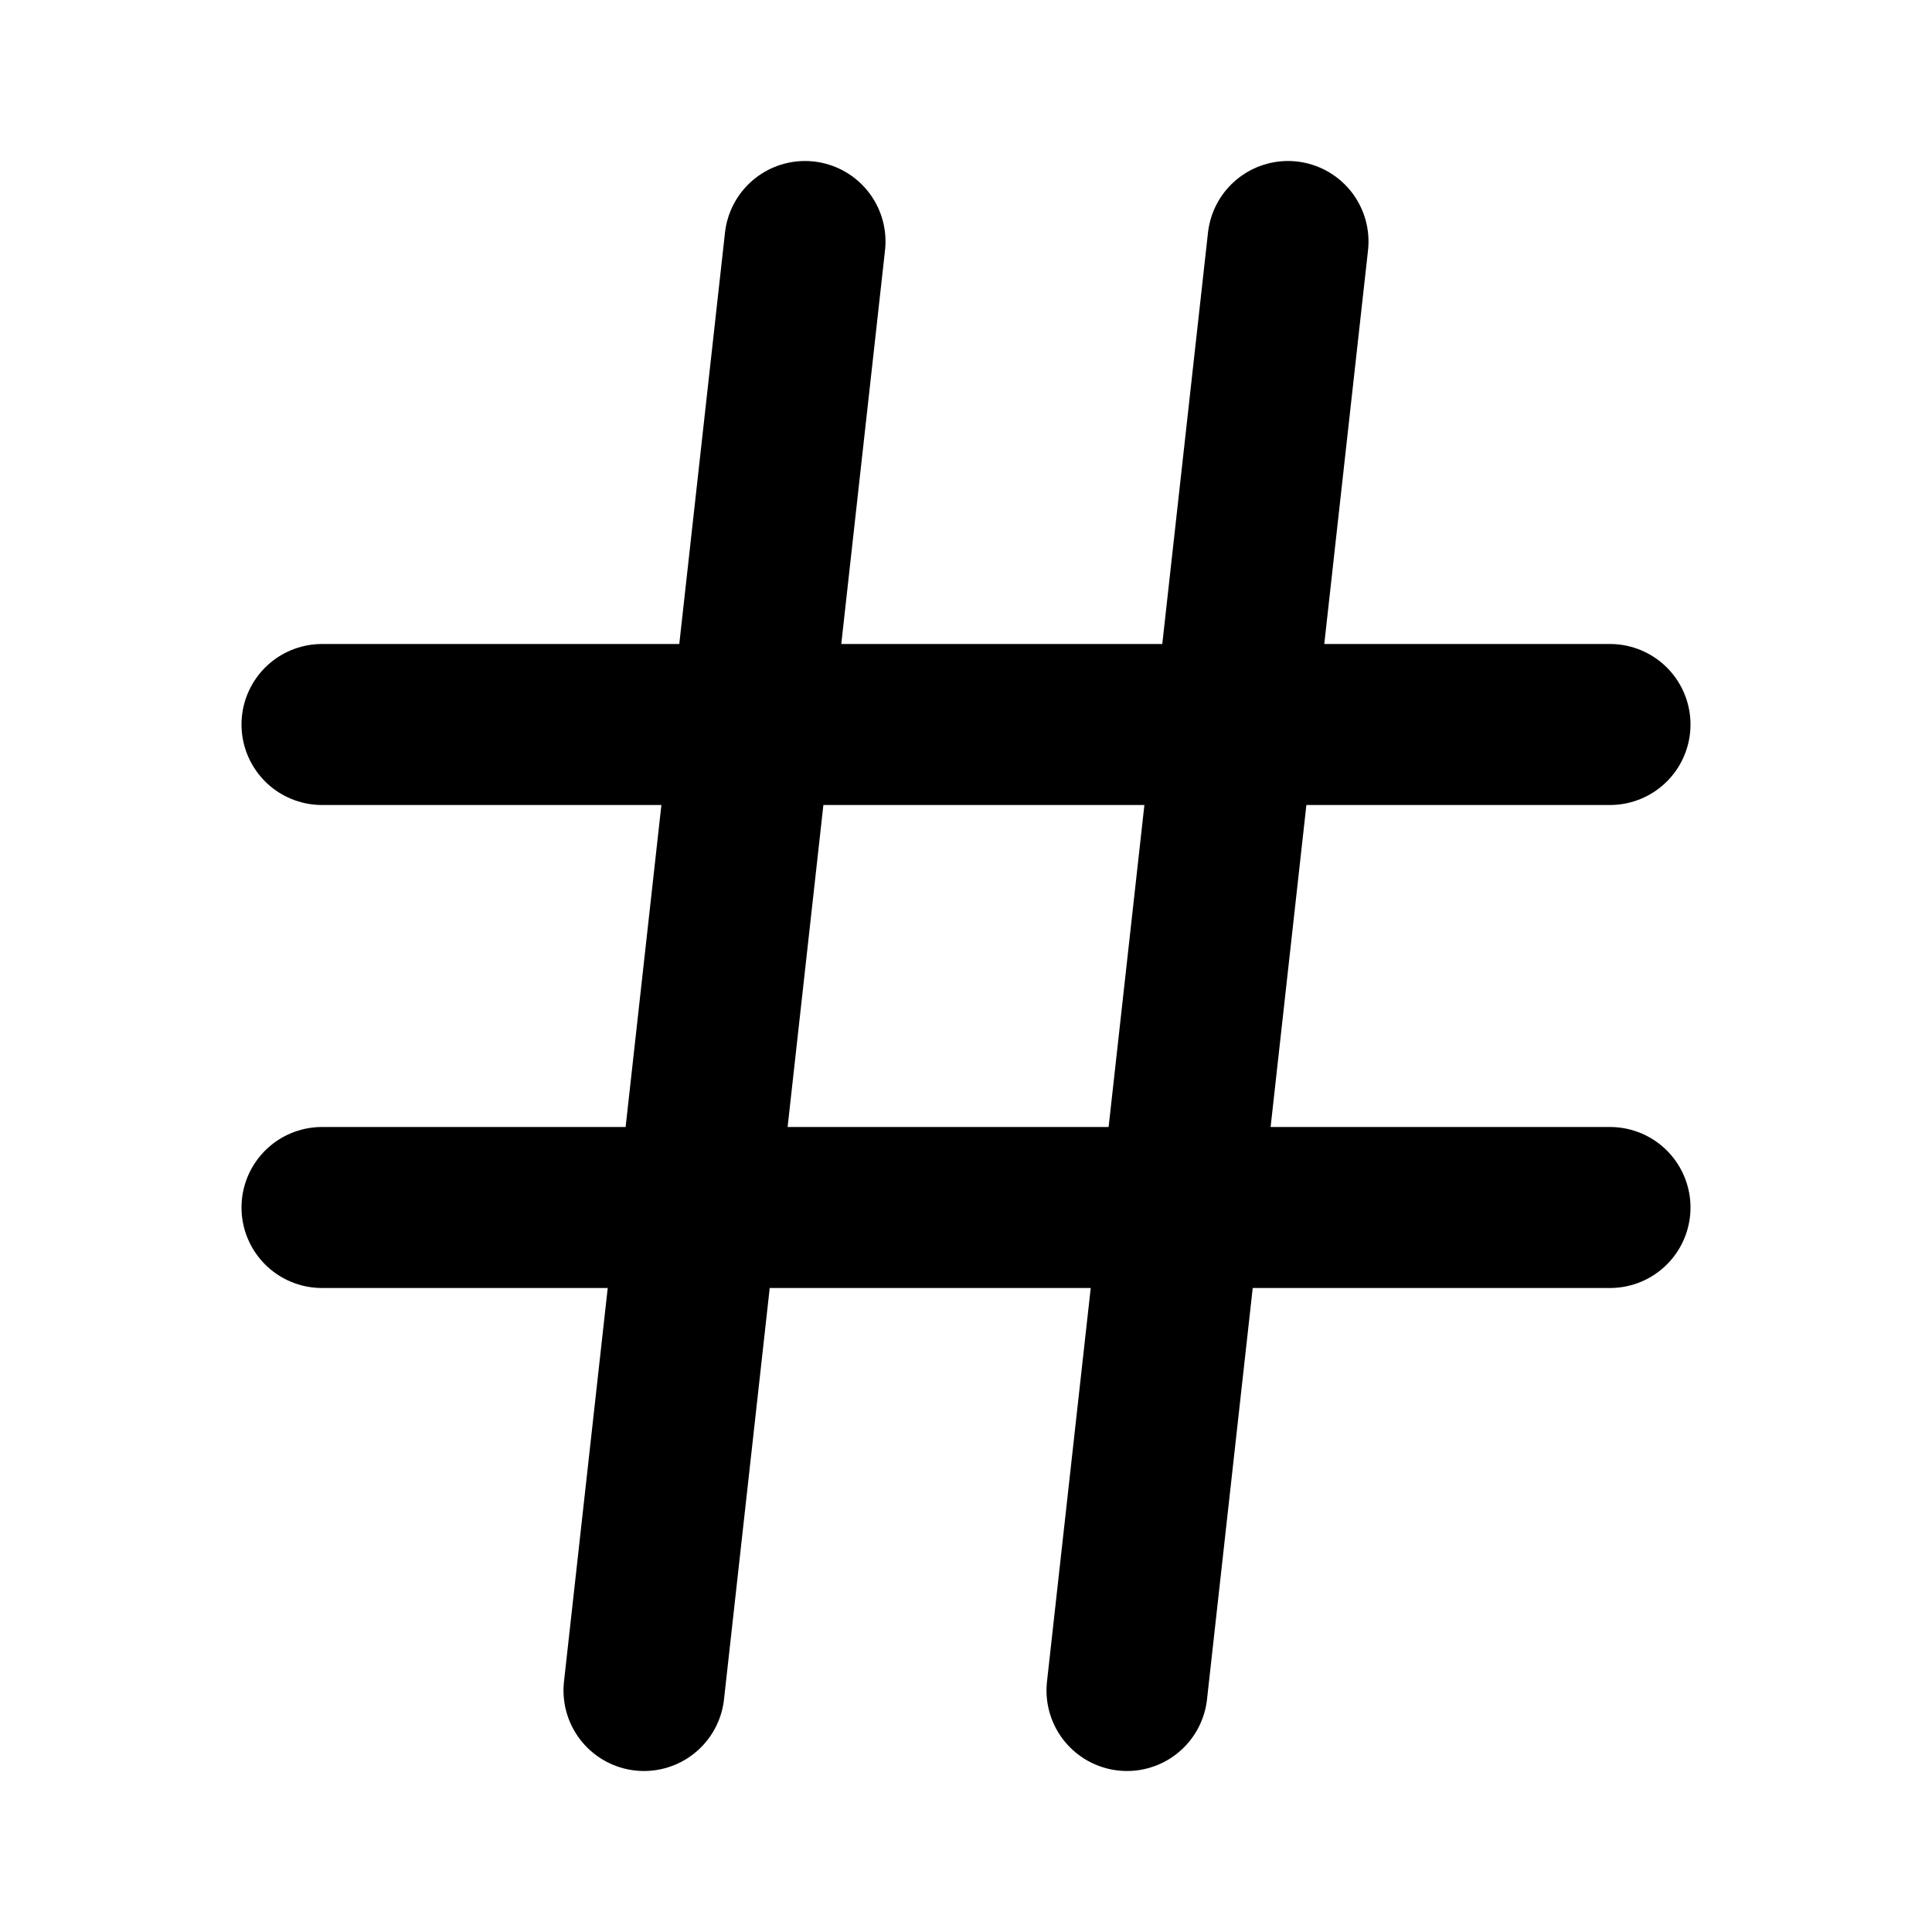
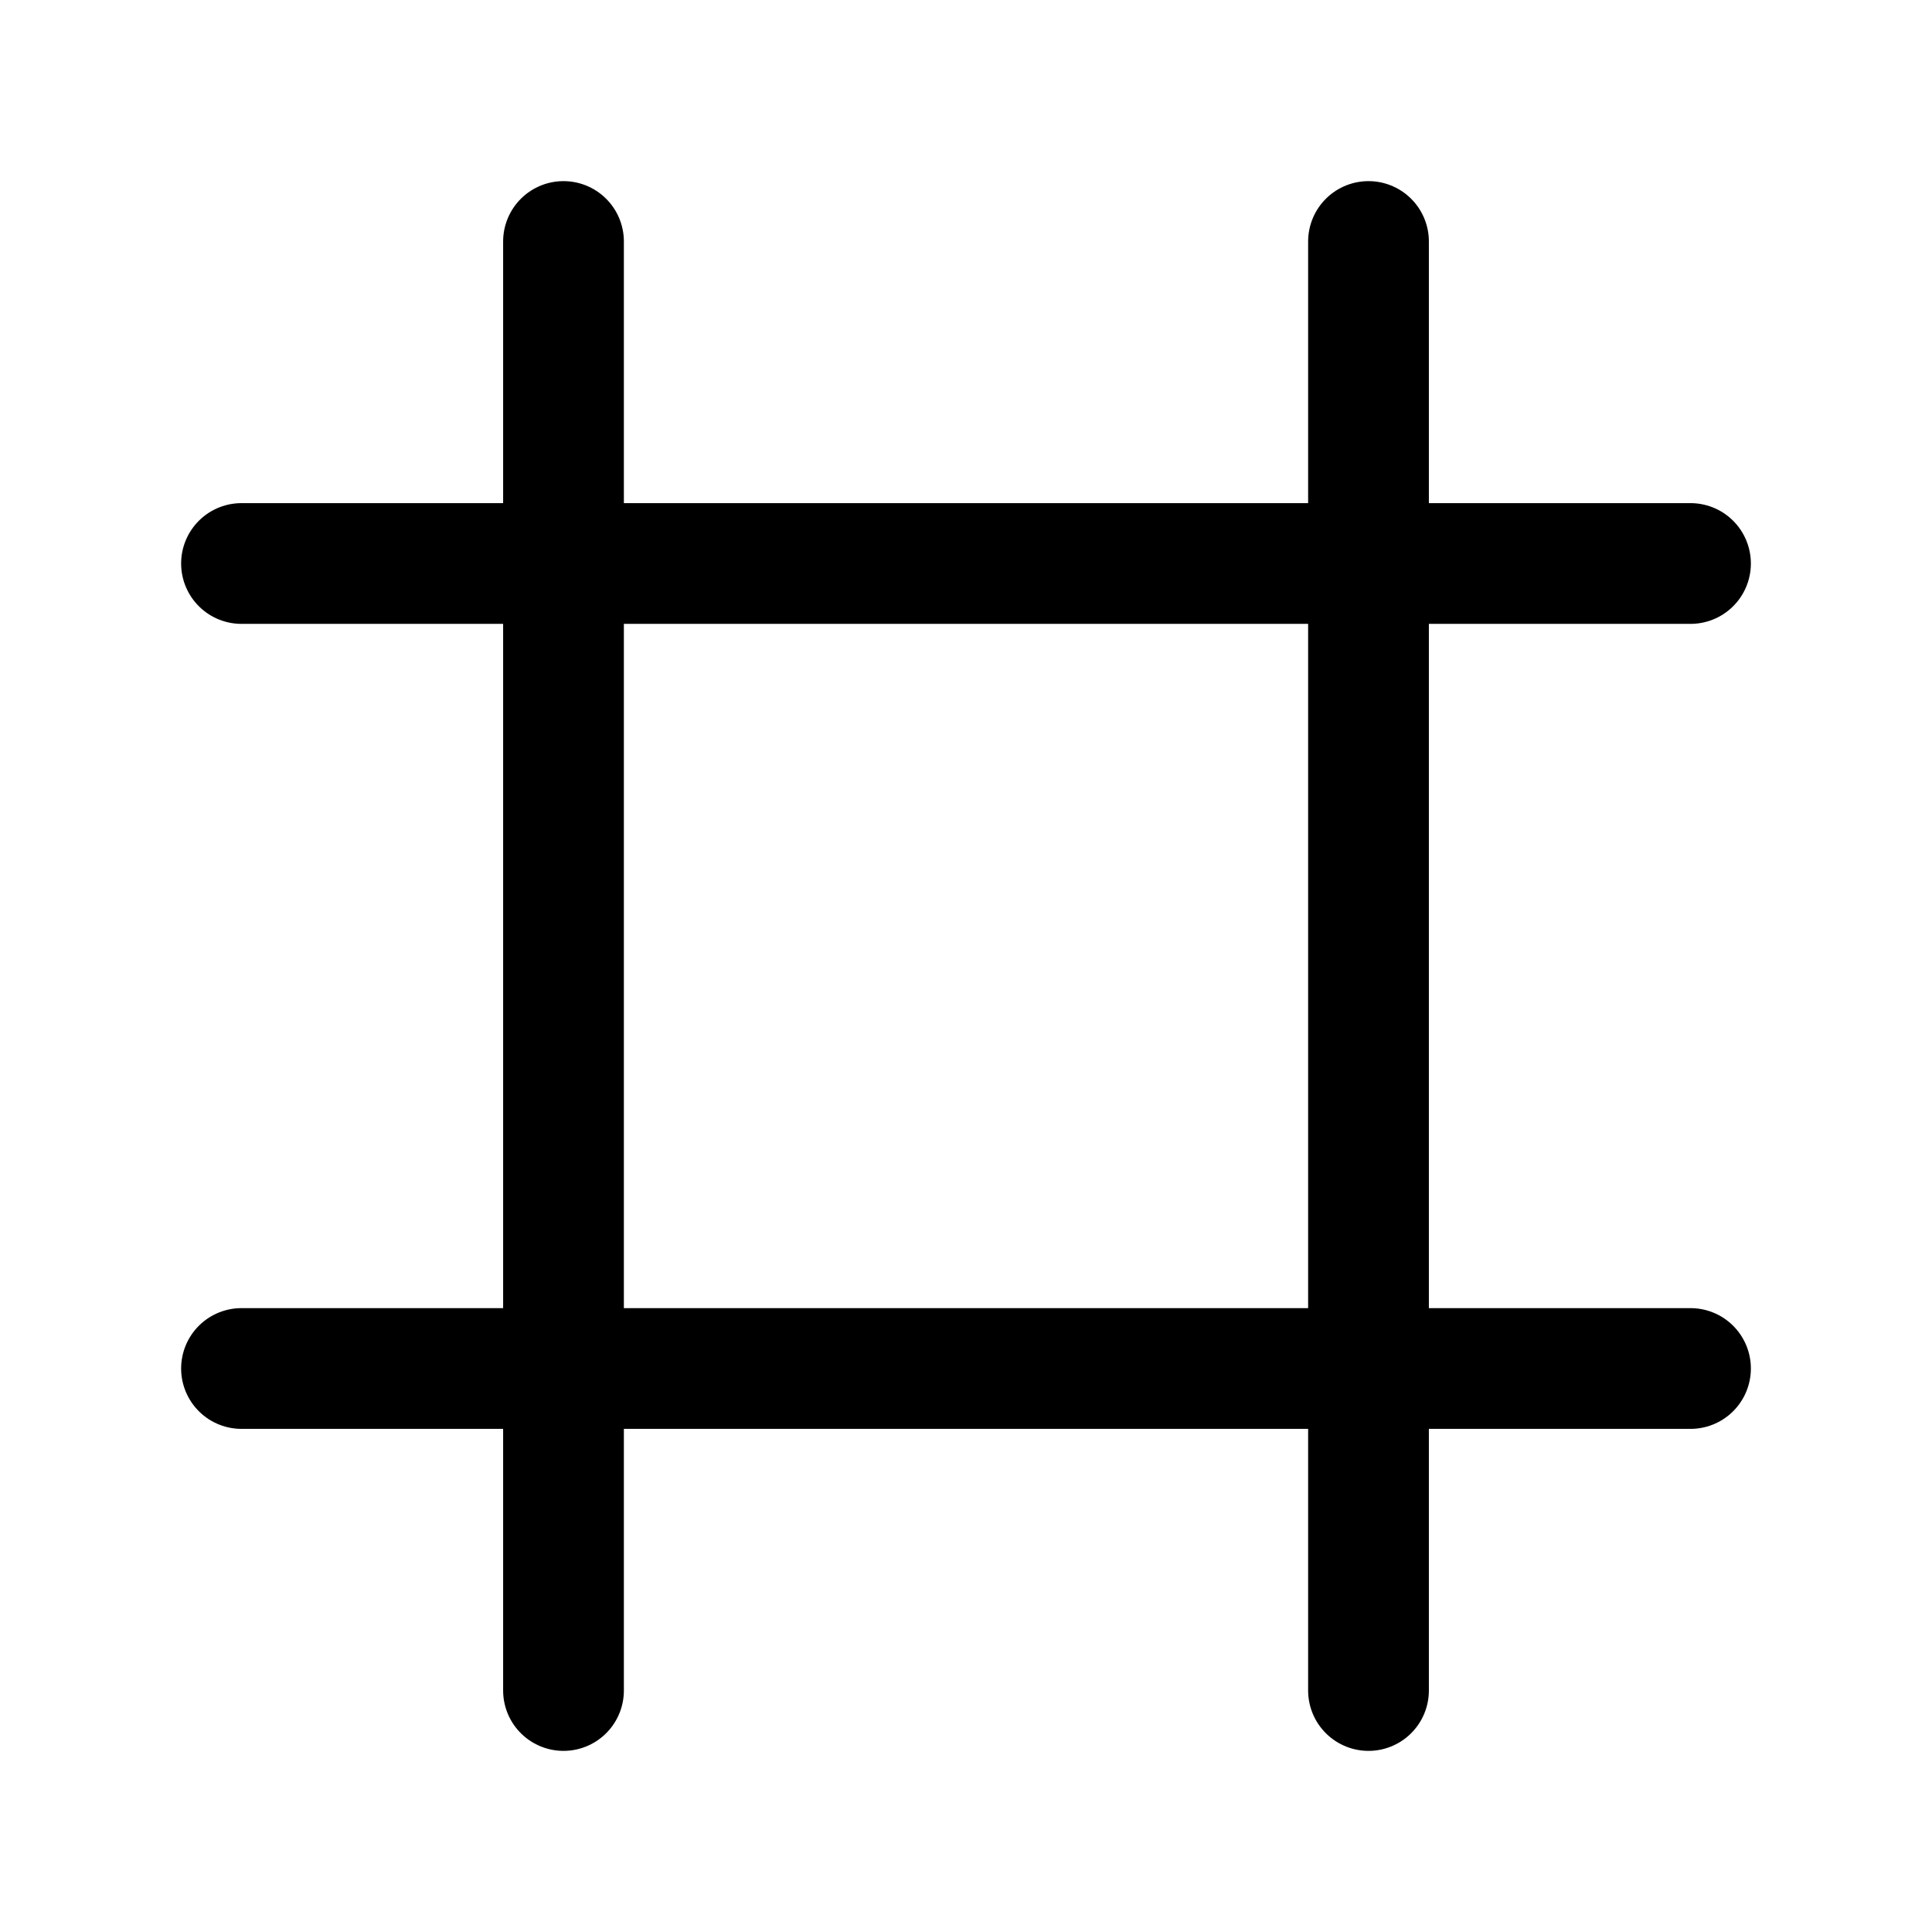
- <svg xmlns="http://www.w3.org/2000/svg" width="24" height="24" viewBox="0 0 24 24" fill="none" stroke="currentColor" stroke-width="2" stroke-linecap="round" stroke-linejoin="round" class="lucide lucide-hash-icon lucide-hash">
-   <line x1="4" x2="20" y1="9" y2="9" />
-   <line x1="4" x2="20" y1="15" y2="15" />
-   <line x1="10" x2="8" y1="3" y2="21" />
-   <line x1="16" x2="14" y1="3" y2="21" />
+ <svg xmlns="http://www.w3.org/2000/svg" viewBox="0 0 24 24" width="24" height="24" color="currentColor" fill="none" stroke="currentColor" stroke-width="1.5" stroke-linecap="round" stroke-linejoin="round">
+   <path d="M7 3V21" />
+   <path d="M17 3V21" />
+   <path d="M21 7L3 7" />
+   <path d="M21 17L3 17" />
</svg>
